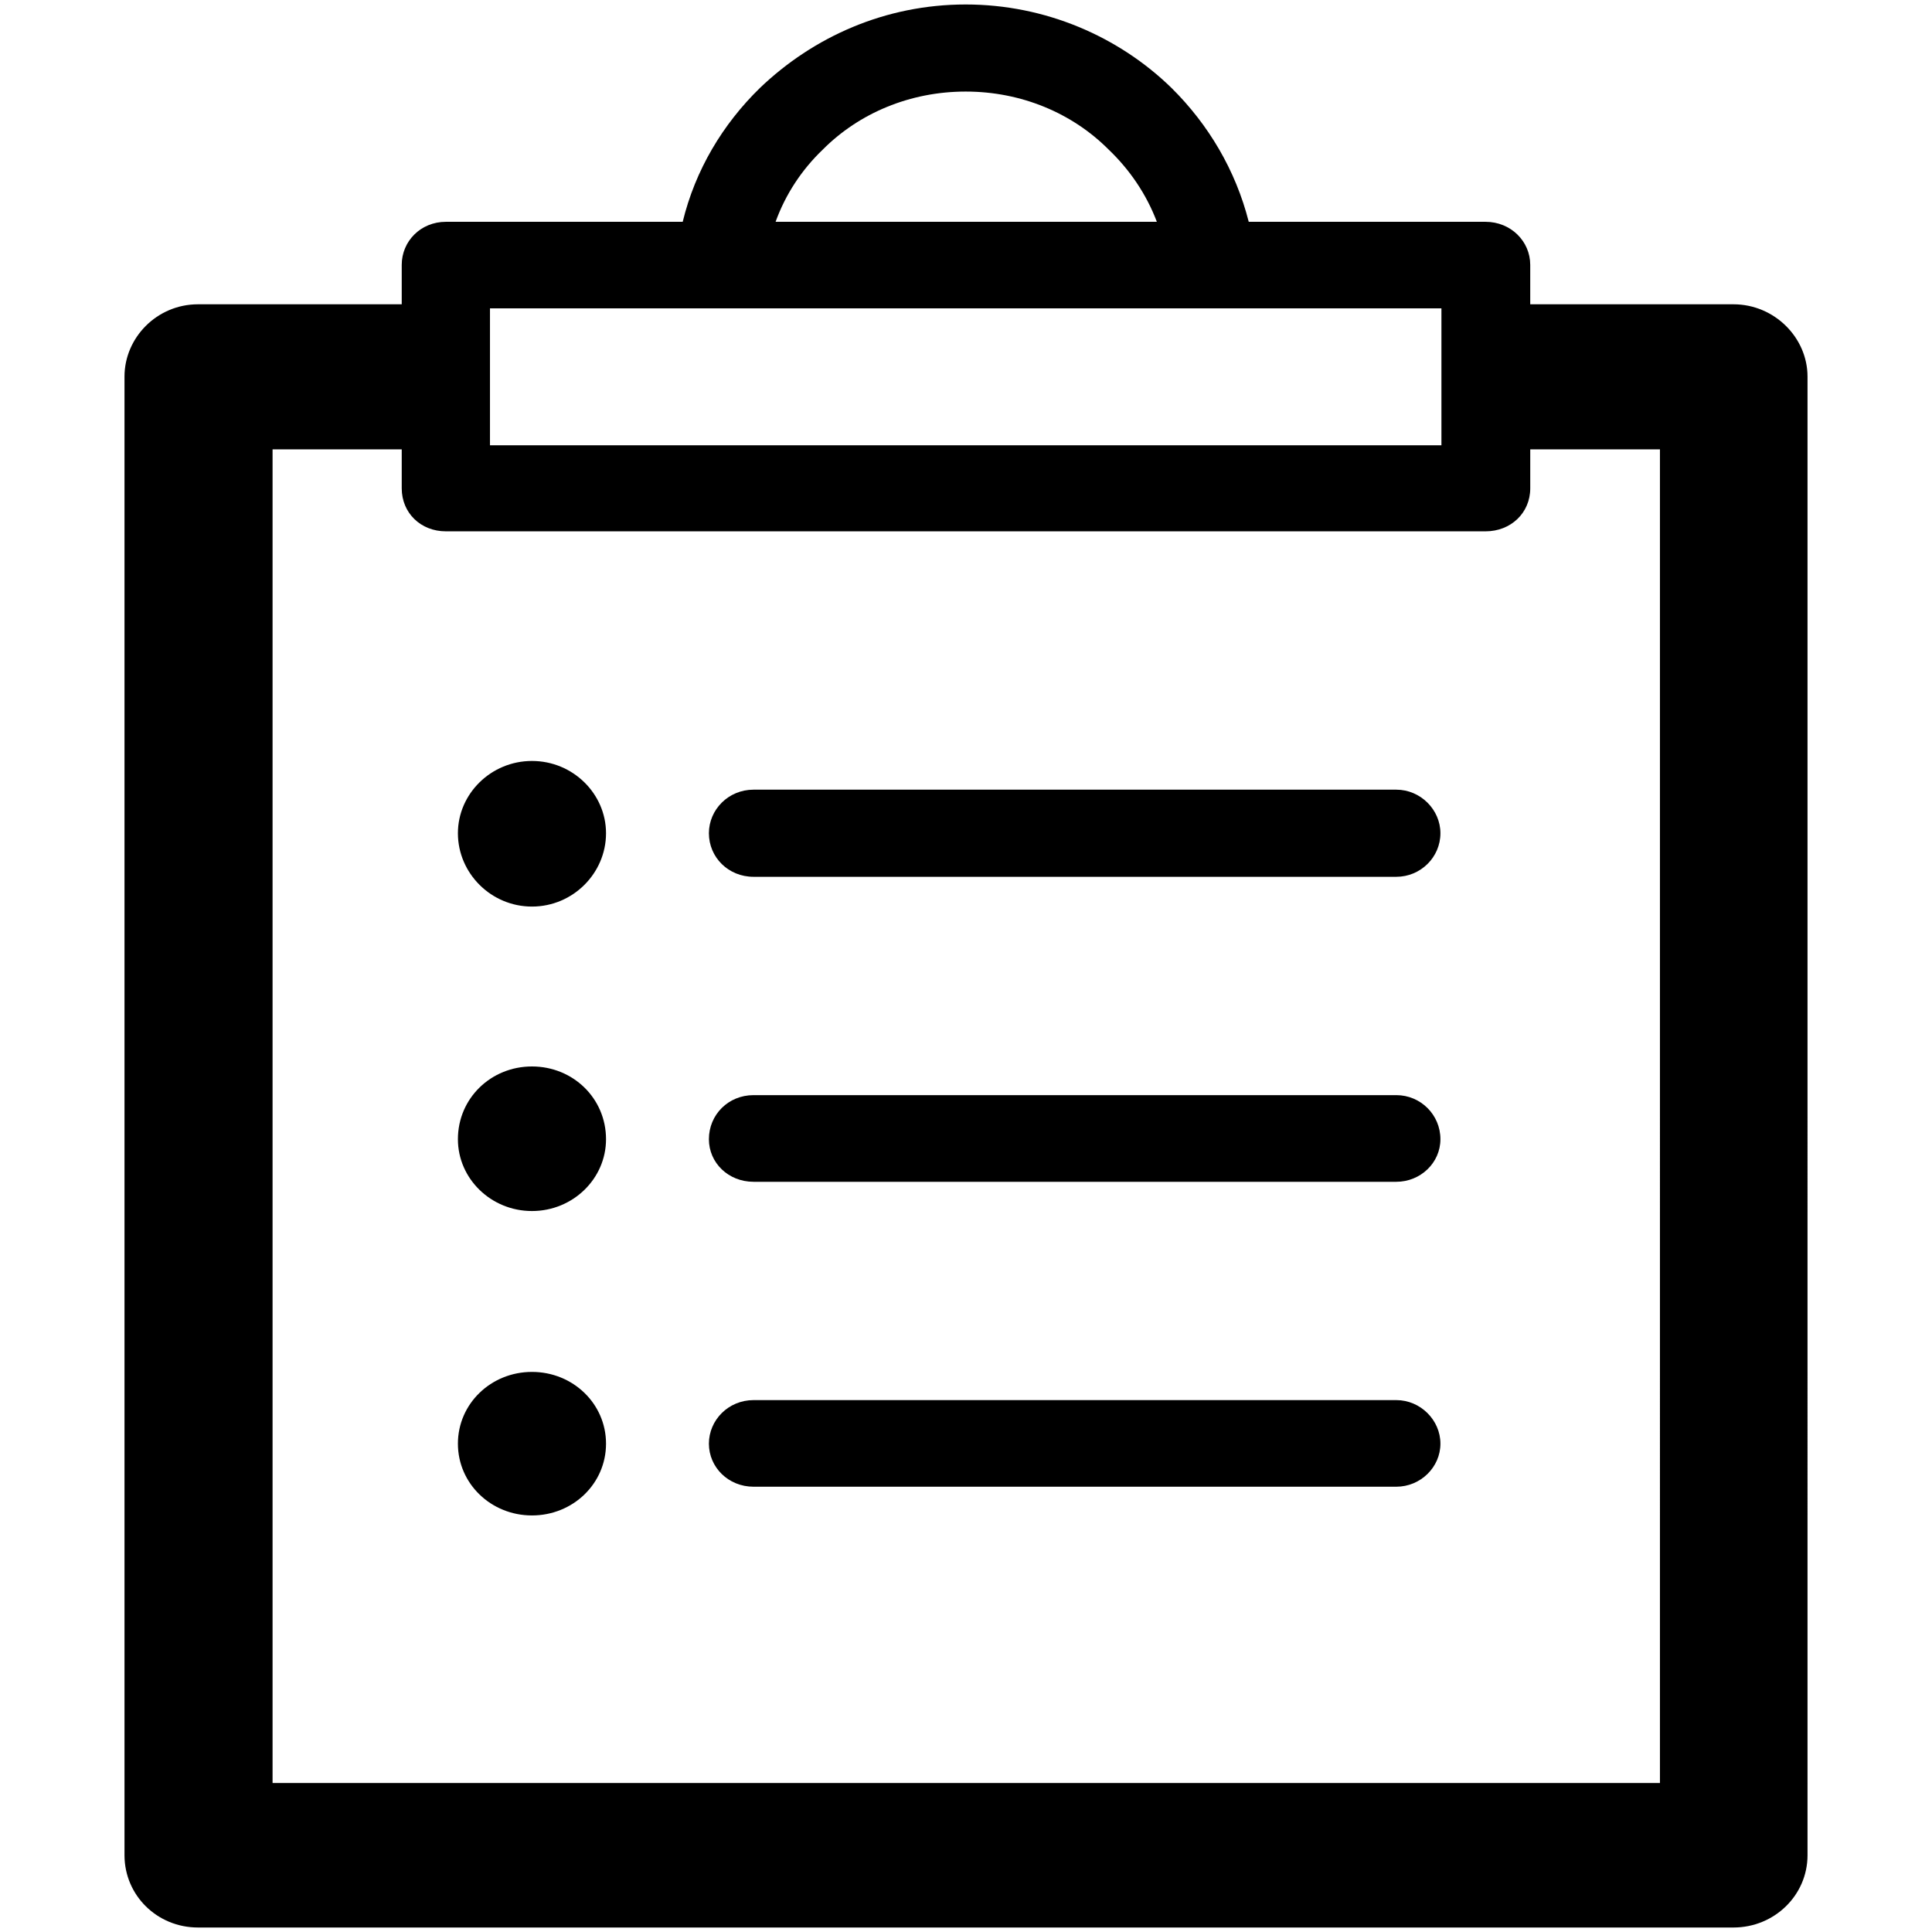
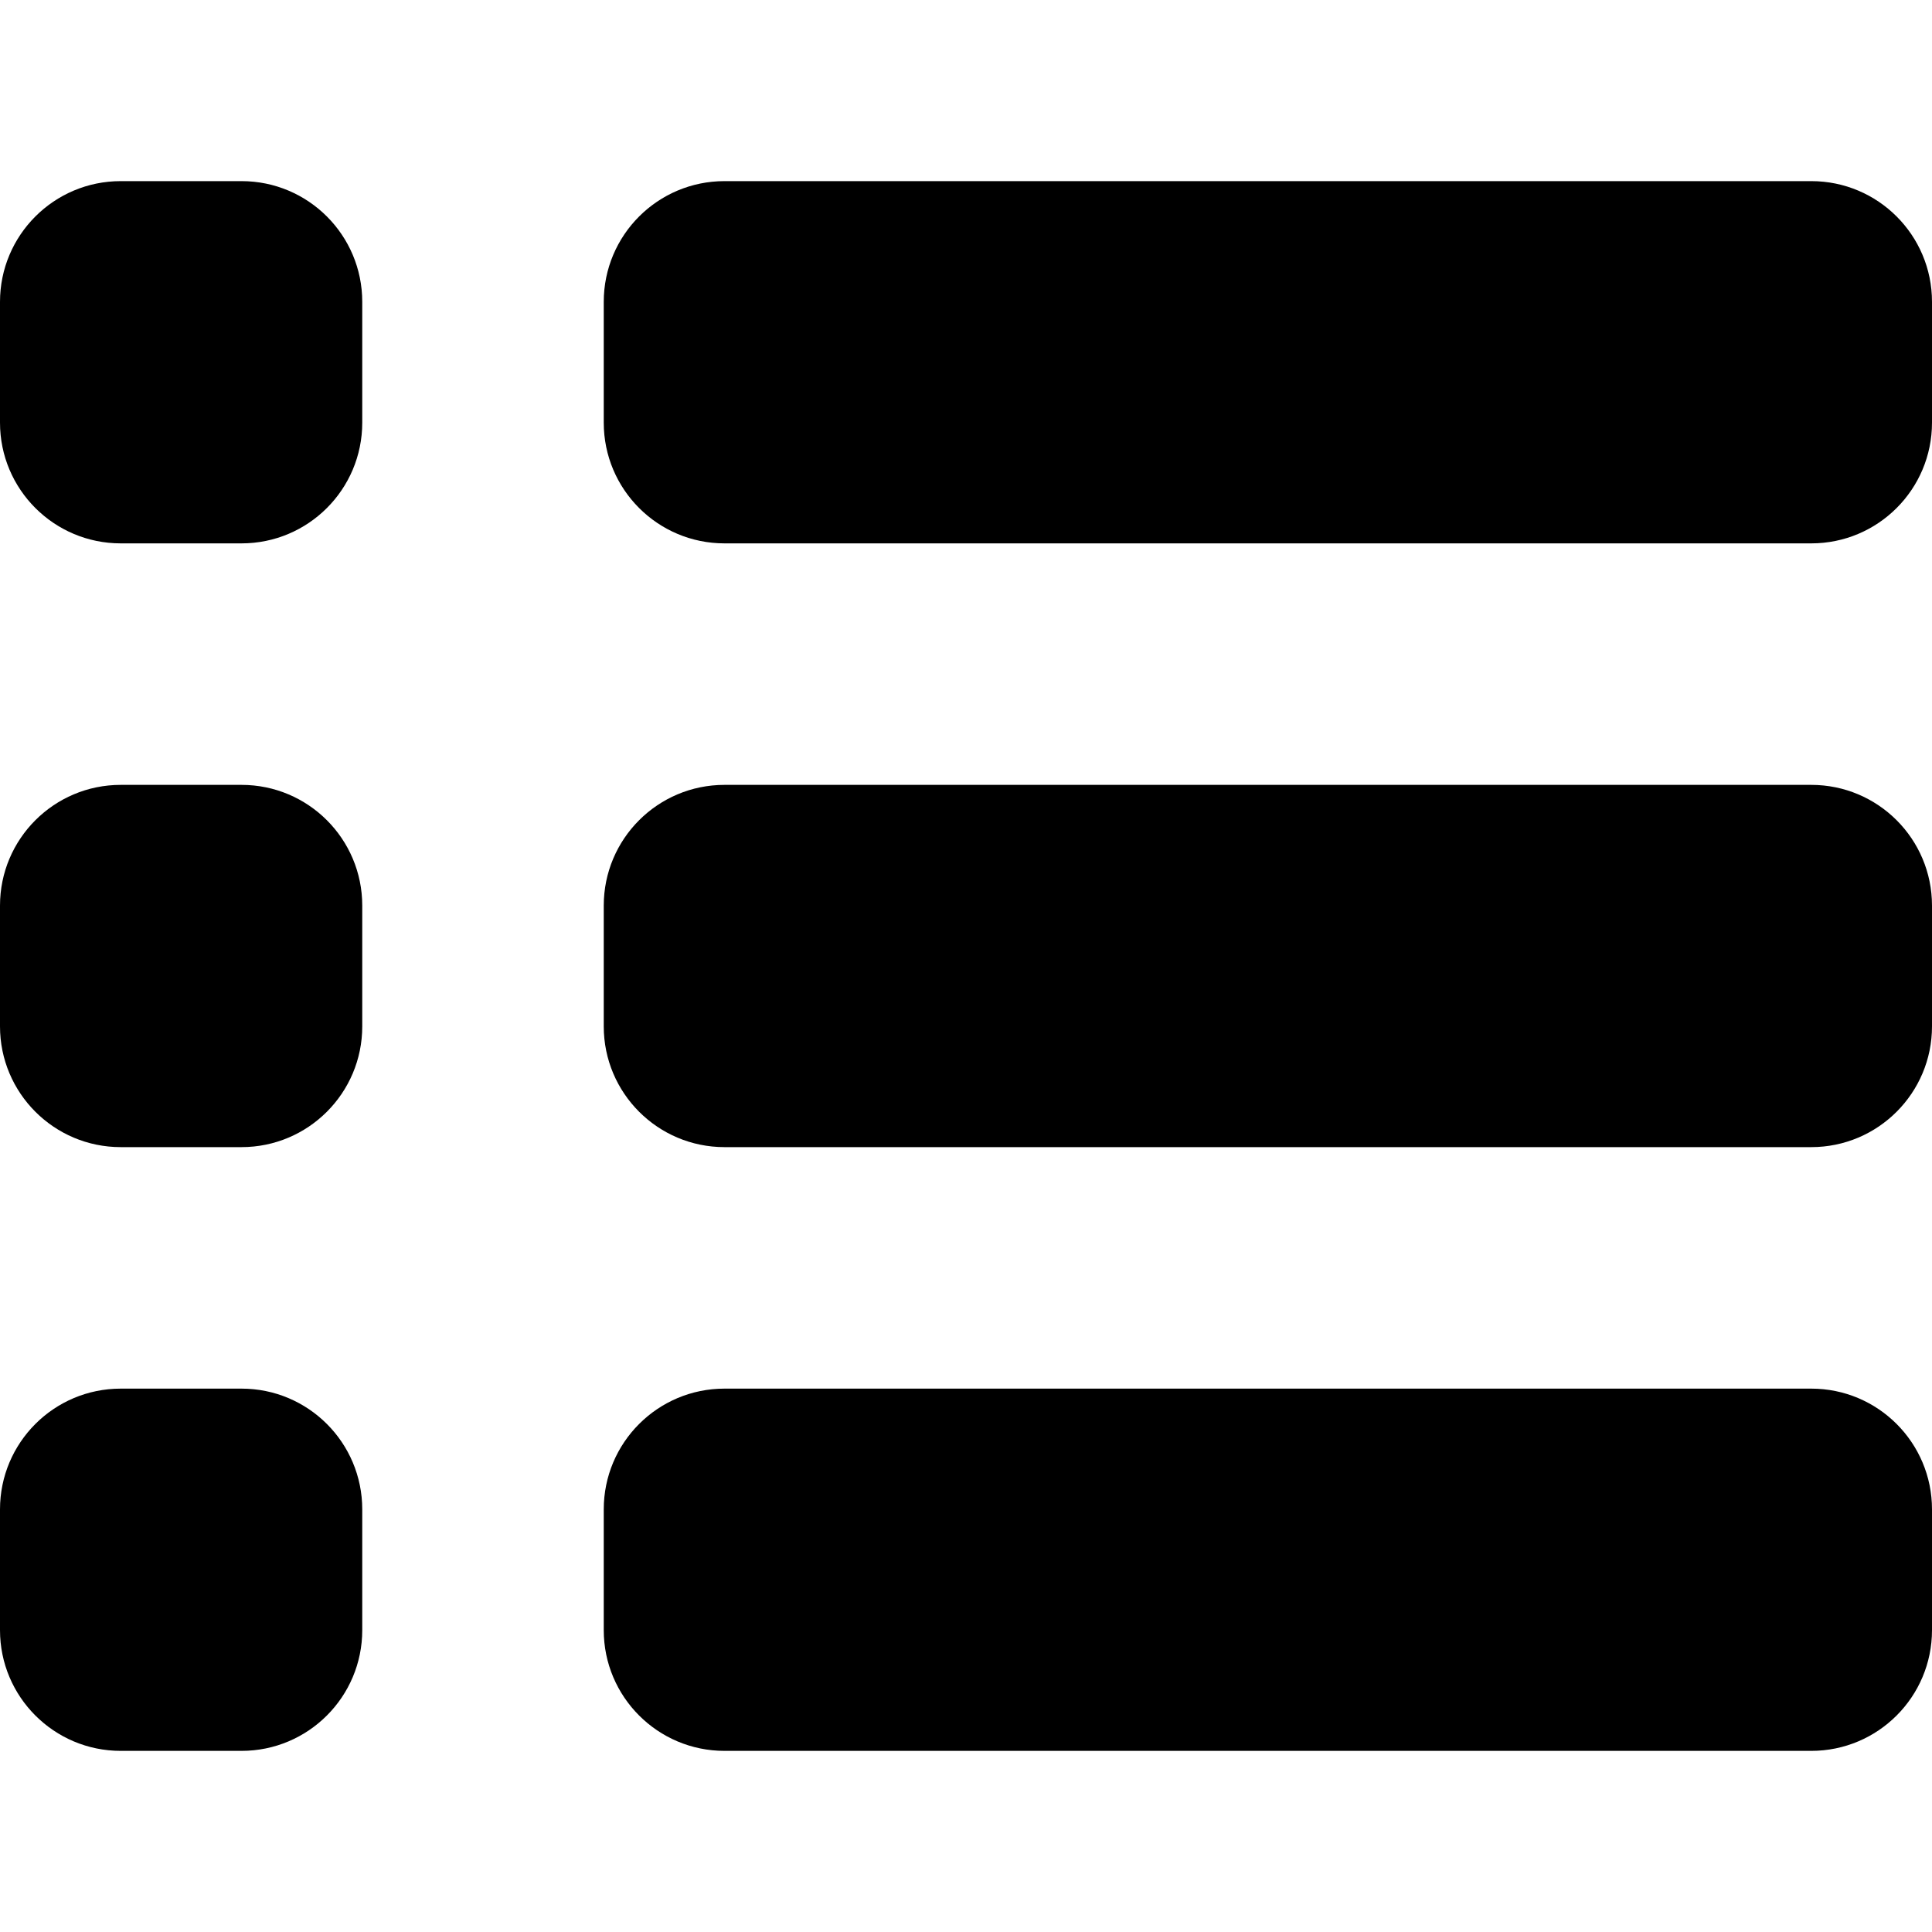
- <svg xmlns="http://www.w3.org/2000/svg" t="1589211031651" class="icon" viewBox="0 0 1024 1024" version="1.1" p-id="14048" width="200" height="200">
+ <svg xmlns="http://www.w3.org/2000/svg" t="1589213904799" class="icon" viewBox="0 0 1024 1024" version="1.1" p-id="6868" width="200" height="200">
  <defs>
    <style type="text/css" />
  </defs>
-   <path d="M918.764 161.281 811.054 161.281l0-20.906c0-12.508-10.304-22.812-23.688-22.812L661.857 117.563c-6.963-27.436-21.421-51.629-40.891-70.91-27.842-27.174-66.792-44.278-109.128-44.278-42.589 0-80.717 17.104-109.101 44.278-19.75 19.281-34.218 43.474-40.891 70.91L236.326 117.563c-13.357 0-23.399 10.304-23.399 22.812l0 20.906L104.929 161.281c-21.71 0-38.941 17.655-38.941 38.309l0 783.718c0 21.213 17.24 38.309 38.941 38.309l813.836 0c21.71 0 39.257-17.095 39.257-38.309L958.021 199.598C958.021 178.936 940.474 161.281 918.764 161.281L918.764 161.281zM436.132 79.245 436.132 79.245c19.217-19.29 46.21-30.714 75.705-30.714 29.513 0 56.515 11.433 75.732 30.714 11.126 10.602 20.039 23.643 25.584 38.309L411.081 117.554C416.373 102.888 425.034 89.856 436.132 79.245L436.132 79.245zM259.698 163.439 259.698 163.439l504.288 0 0 72.562L259.698 236.001 259.698 163.439 259.698 163.439zM879.797 945.035 879.797 945.035 144.465 945.035 144.465 238.16l68.462 0 0 20.662c0 13.04 10.042 22.794 23.399 22.794l551.049 0c13.384 0 23.688-9.753 23.688-22.794l0-20.662 68.742 0L879.806 945.035 879.797 945.035zM281.95 565.245 281.95 565.245c-21.701 0-39.248 16.851-39.248 38.561 0 20.915 17.547 38.065 39.248 38.065 21.737 0 39.257-17.149 39.257-38.065C321.198 582.088 303.678 565.245 281.95 565.245L281.95 565.245zM281.95 727.14 281.95 727.14c-21.701 0-39.248 16.851-39.248 38.038s17.547 38.038 39.248 38.038c21.737 0 39.257-16.851 39.257-38.038S303.678 727.14 281.95 727.14L281.95 727.14zM740.072 418.54 740.072 418.54 399.395 418.54c-13.357 0-23.661 10.611-23.661 23.092 0 12.76 10.304 23.092 23.661 23.092L740.072 464.724c12.824 0 23.381-10.331 23.381-23.092C763.453 429.143 752.896 418.54 740.072 418.54L740.072 418.54zM281.95 403.324 281.95 403.324c-21.701 0-39.248 17.402-39.248 38.309 0 21.186 17.547 38.868 39.248 38.868 21.737 0 39.257-17.682 39.257-38.868C321.198 420.717 303.678 403.324 281.95 403.324L281.95 403.324zM740.072 742.086 740.072 742.086 399.395 742.086c-13.357 0-23.661 10.602-23.661 23.092 0 12.49 10.304 22.812 23.661 22.812L740.072 787.99c12.824 0 23.381-10.331 23.381-22.812C763.453 752.688 752.896 742.086 740.072 742.086L740.072 742.086zM740.072 580.444 740.072 580.444 399.395 580.444c-13.357 0-23.661 10.349-23.661 23.363 0 12.517 10.304 22.568 23.661 22.568L740.072 626.375c12.824 0 23.381-10.051 23.381-22.568C763.453 590.794 752.896 580.444 740.072 580.444L740.072 580.444z" p-id="14049" />
+   <path d="M192 224c0 35.36-28.64 64-64 64L64 288C28.64 288 0 259.36 0 224L0 160c0-35.36 28.64-64 64-64l64 0c35.36 0 64 28.64 64 64L192 224z" p-id="6869" />
+   <path d="M192 544c0 35.328-28.64 64-64 64L64 608c-35.36 0-64-28.672-64-64l0-64c0-35.36 28.64-64 64-64l64 0c35.36 0 64 28.64 64 64L192 544z" p-id="6870" />
+   <path d="M192 864c0 35.328-28.64 64-64 64L64 928c-35.36 0-64-28.672-64-64l0-64c0-35.36 28.64-64 64-64l64 0c35.36 0 64 28.64 64 64L192 864z" p-id="6871" />
+   <path d="M1024 224c0 35.36-28.64 64-64 64L384 288c-35.36 0-64-28.64-64-64L320 160c0-35.36 28.64-64 64-64l576 0c35.36 0 64 28.64 64 64L1024 224z" p-id="6872" />
+   <path d="M1024 544c0 35.328-28.64 64-64 64L384 608c-35.36 0-64-28.672-64-64l0-64c0-35.36 28.64-64 64-64l576 0c35.36 0 64 28.64 64 64L1024 544z" p-id="6873" />
+   <path d="M1024 864c0 35.328-28.64 64-64 64L384 928c-35.36 0-64-28.672-64-64l0-64c0-35.36 28.64-64 64-64l576 0c35.36 0 64 28.64 64 64L1024 864z" p-id="6874" />
</svg>
